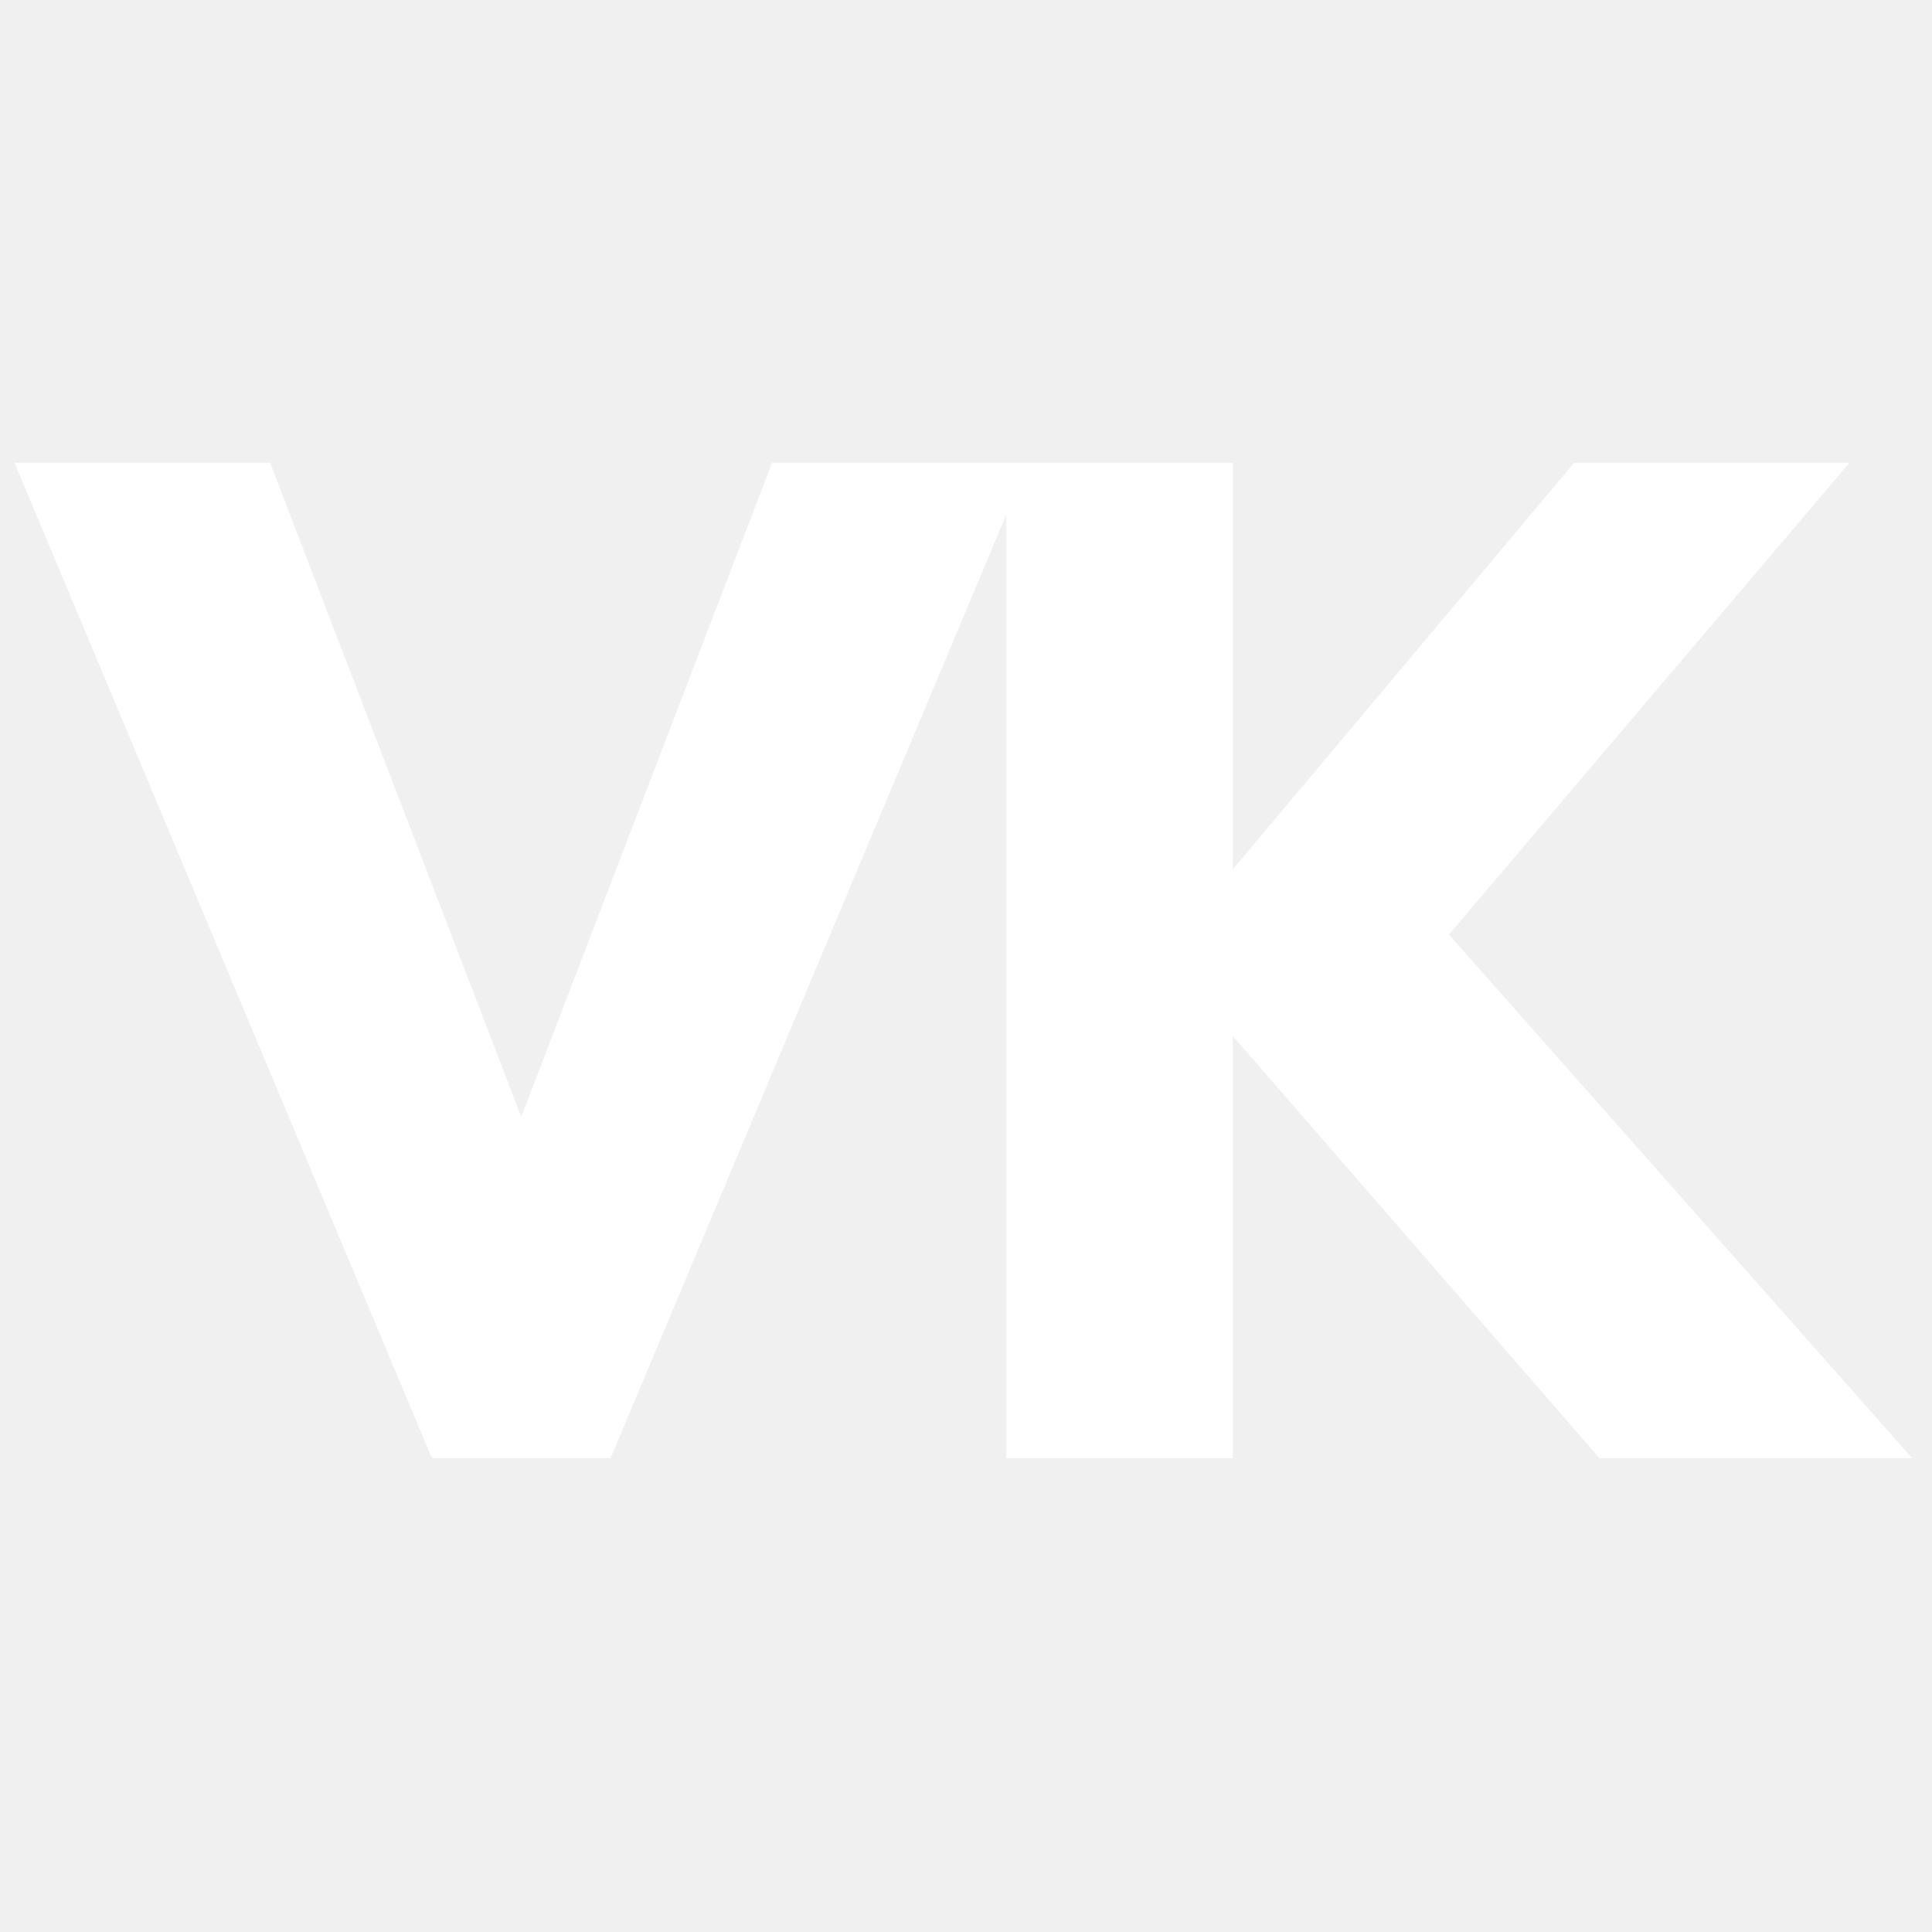
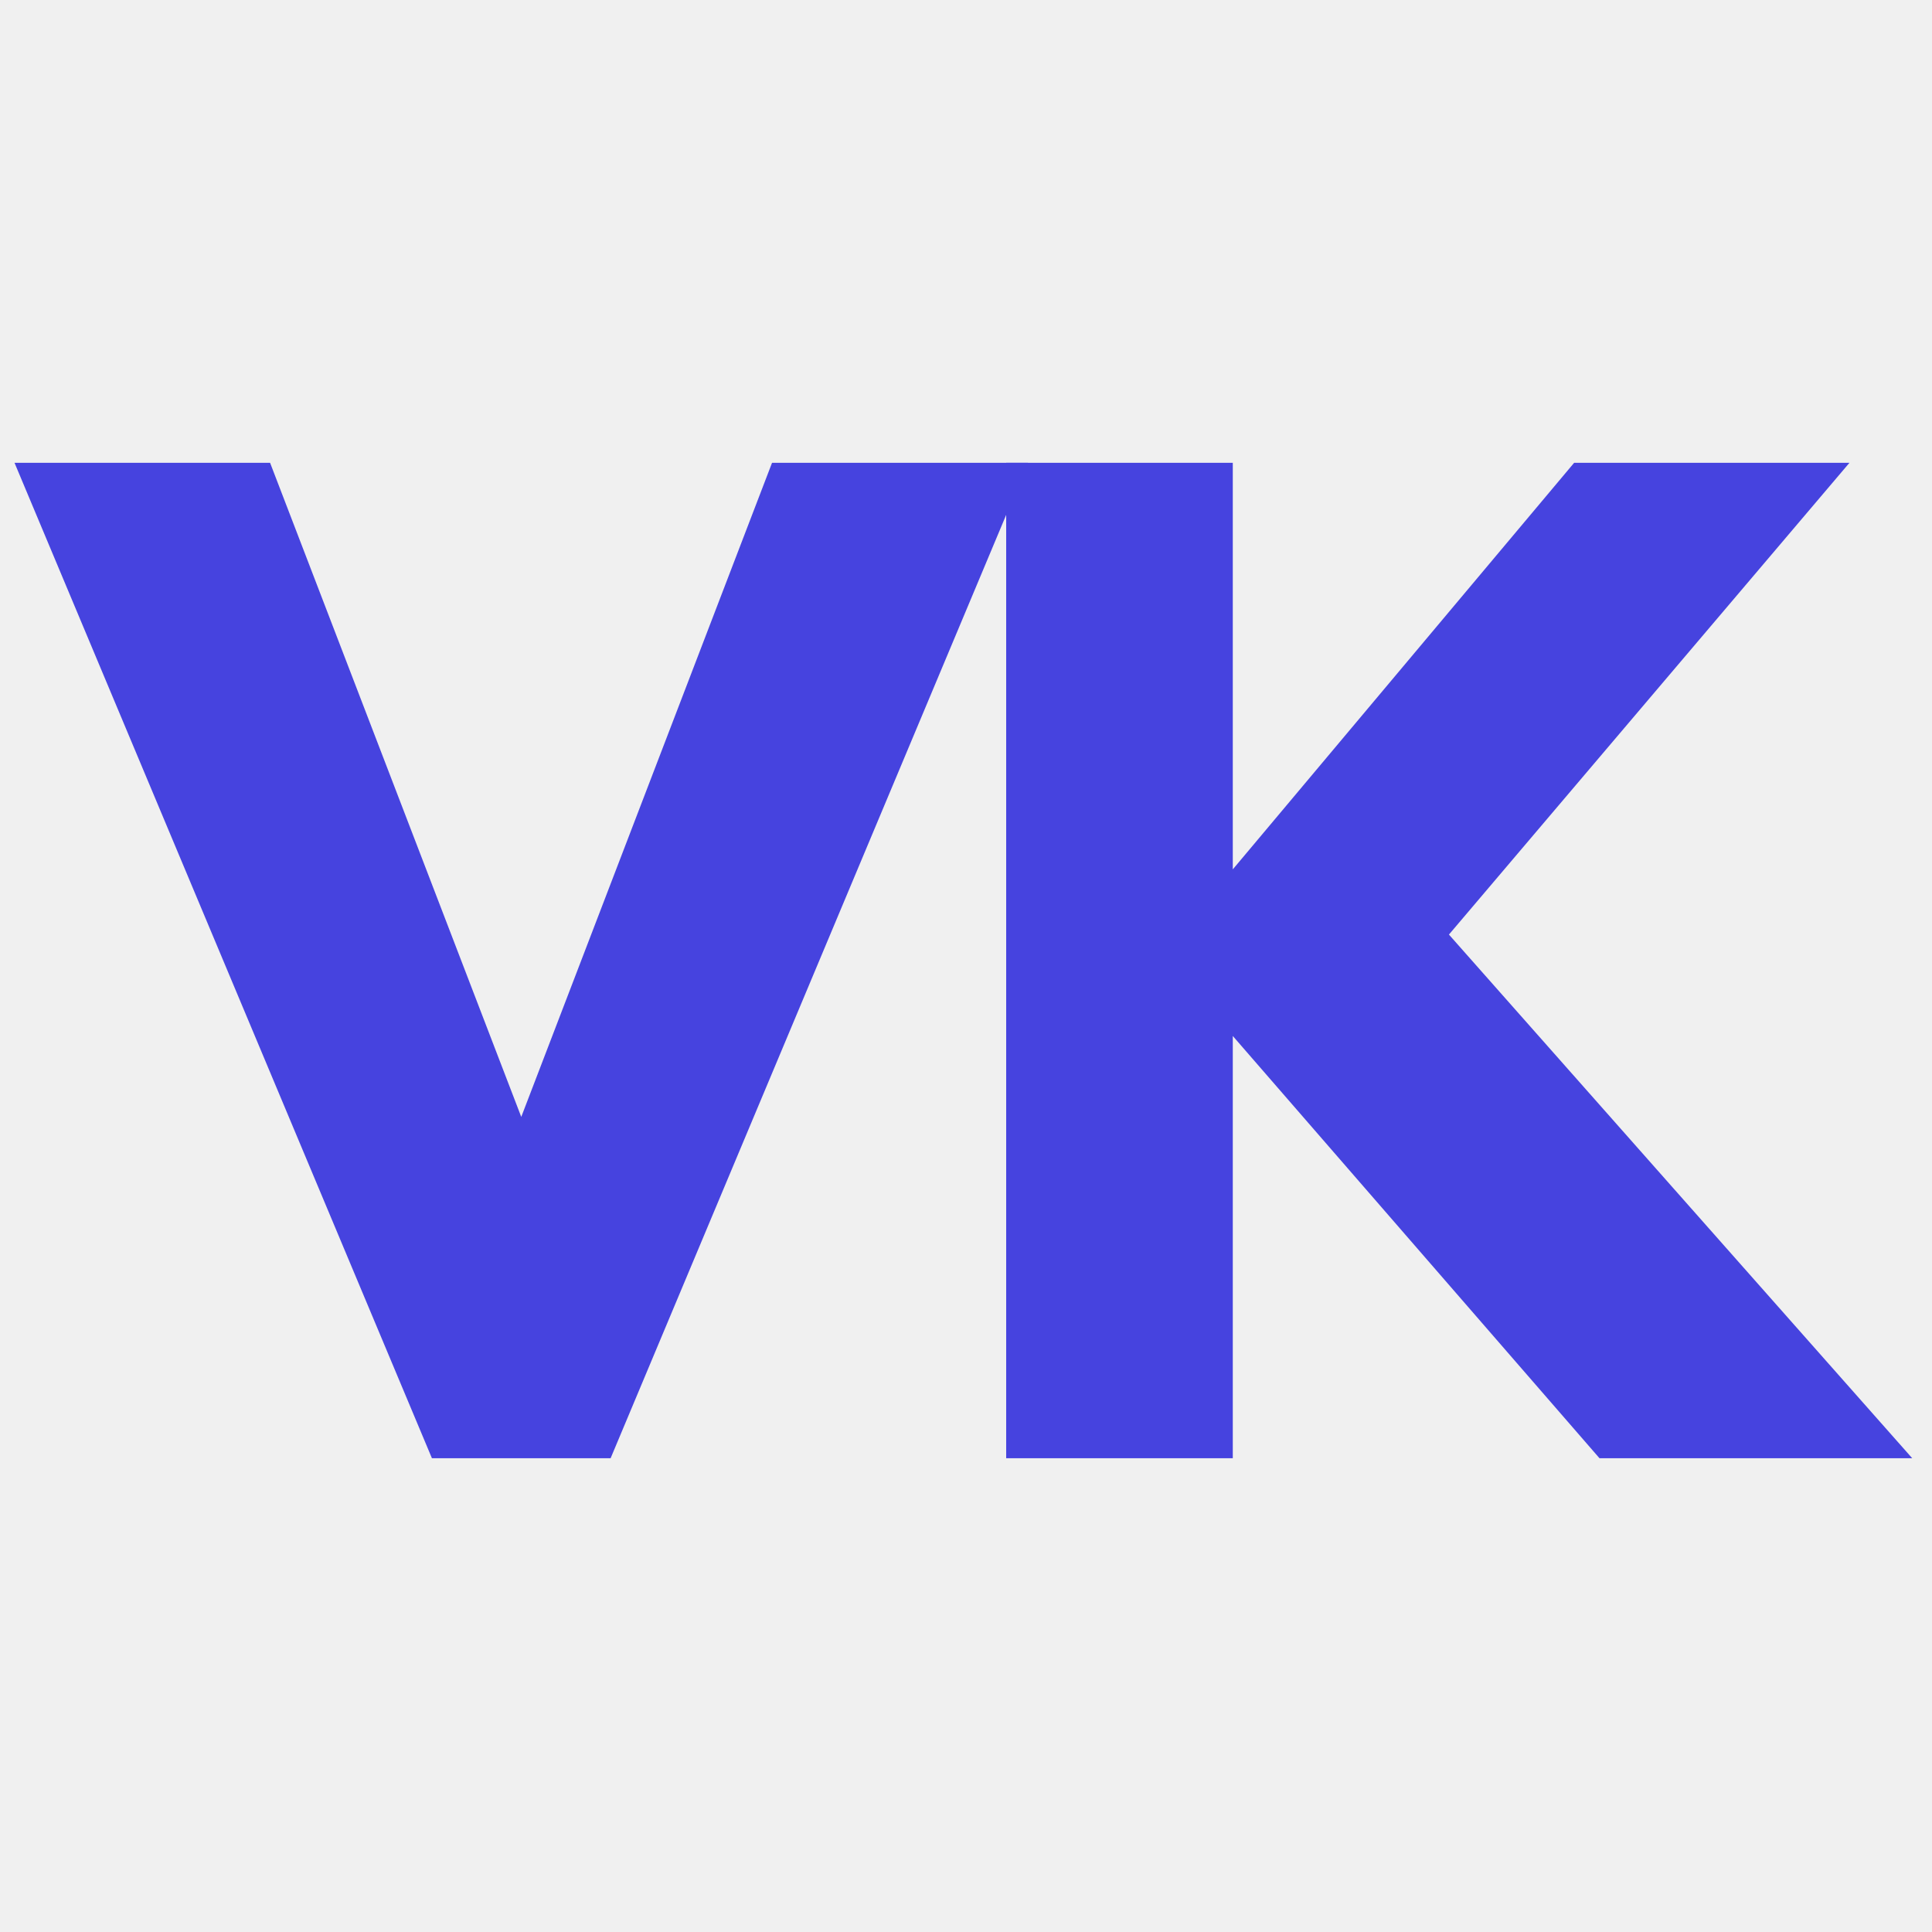
<svg xmlns="http://www.w3.org/2000/svg" width="100" zoomAndPan="magnify" viewBox="0 0 75 75" height="100" preserveAspectRatio="xMidYMid meet" version="1.0">
  <defs>
    <g />
  </defs>
-   <g fill="#ffffff" fill-opacity="1">
-     <g transform="translate(1.876064, 56.60777)">
+   <g fill="#4643df" fill-opacity="1">
+     <g transform="translate(1.876064, 56.60778)">
      <g>
        <path d="M 14.891 0 L -1.312 -38.641 L 8.609 -38.641 L 18.359 -13.25 L 28.094 -38.641 L 38.031 -38.641 L 21.828 0 Z M 14.891 0 " />
      </g>
    </g>
  </g>
-   <g fill="#ffffff" fill-opacity="1">
-     <g transform="translate(36.24771, 56.60777)">
+   <g fill="#4643df" fill-opacity="1">
+     <g transform="translate(36.24771, 56.60778)">
      <g>
        <path d="M 37.984 0 L 25.844 0 L 11.609 -16.391 L 11.609 0 L 2.812 0 L 2.812 -38.641 L 11.609 -38.641 L 11.609 -22.859 L 24.859 -38.641 L 35.547 -38.641 L 20 -20.328 Z M 37.984 0 " />
      </g>
    </g>
  </g>
</svg>
